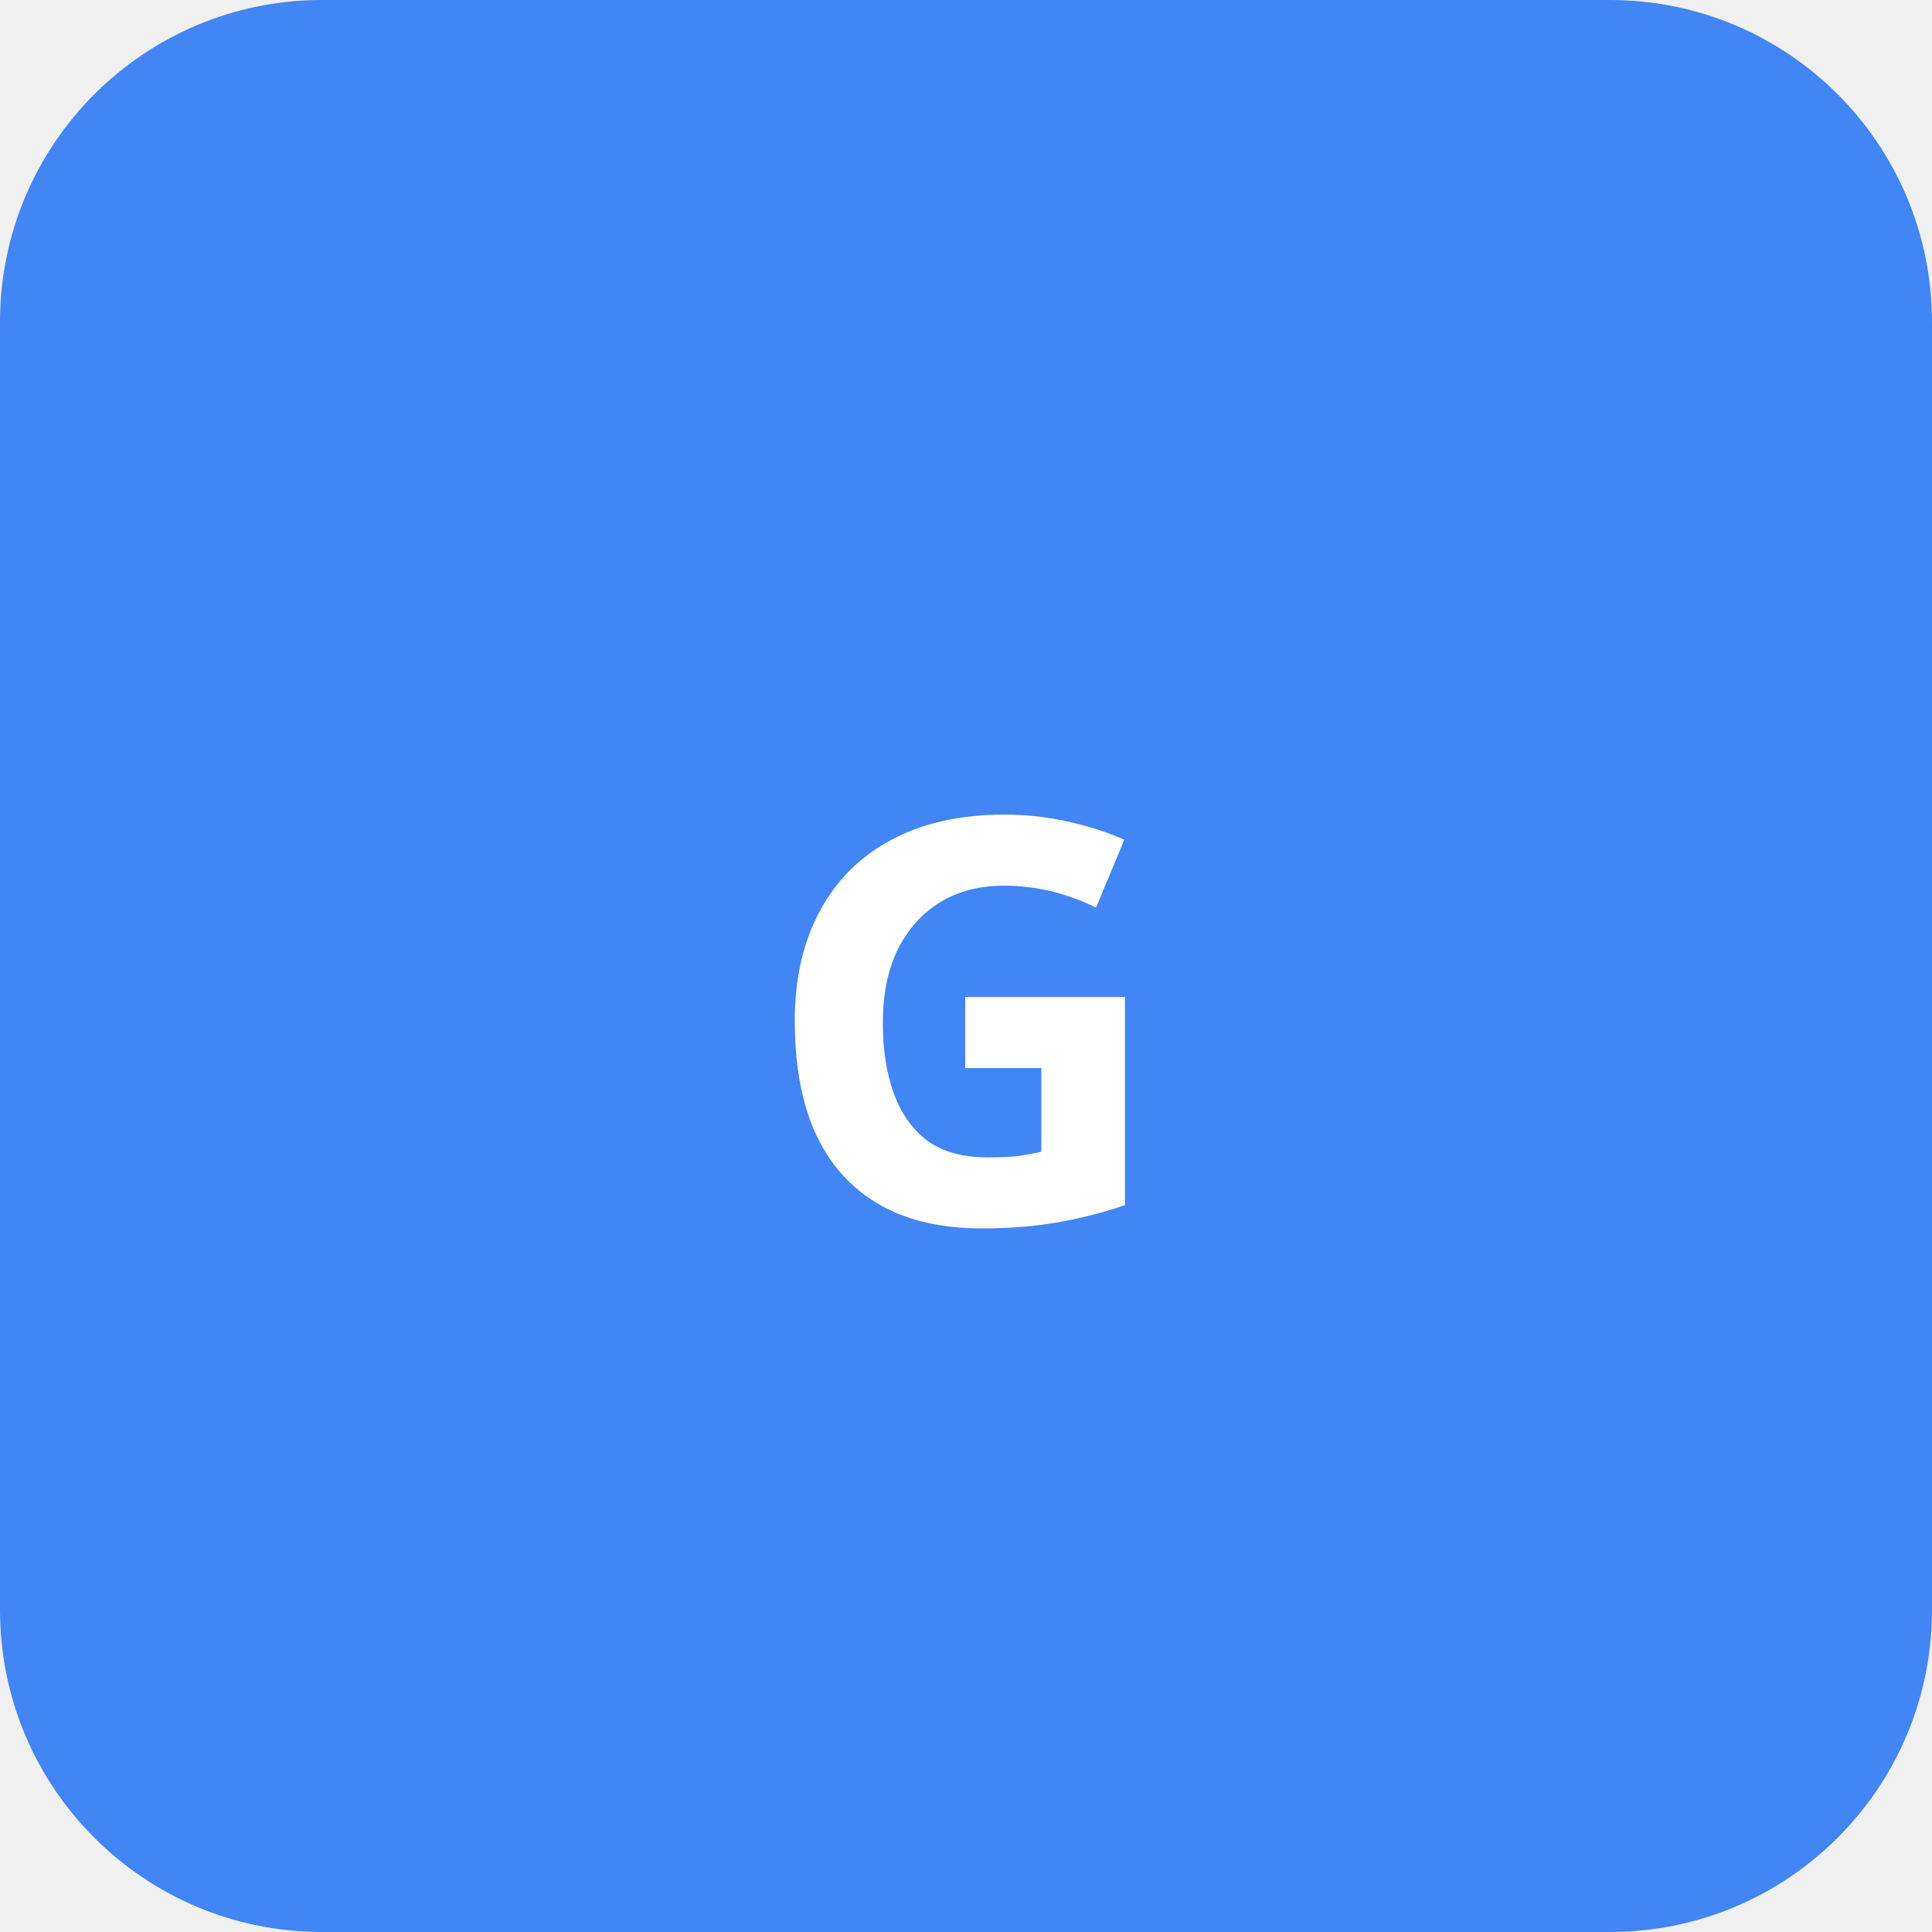
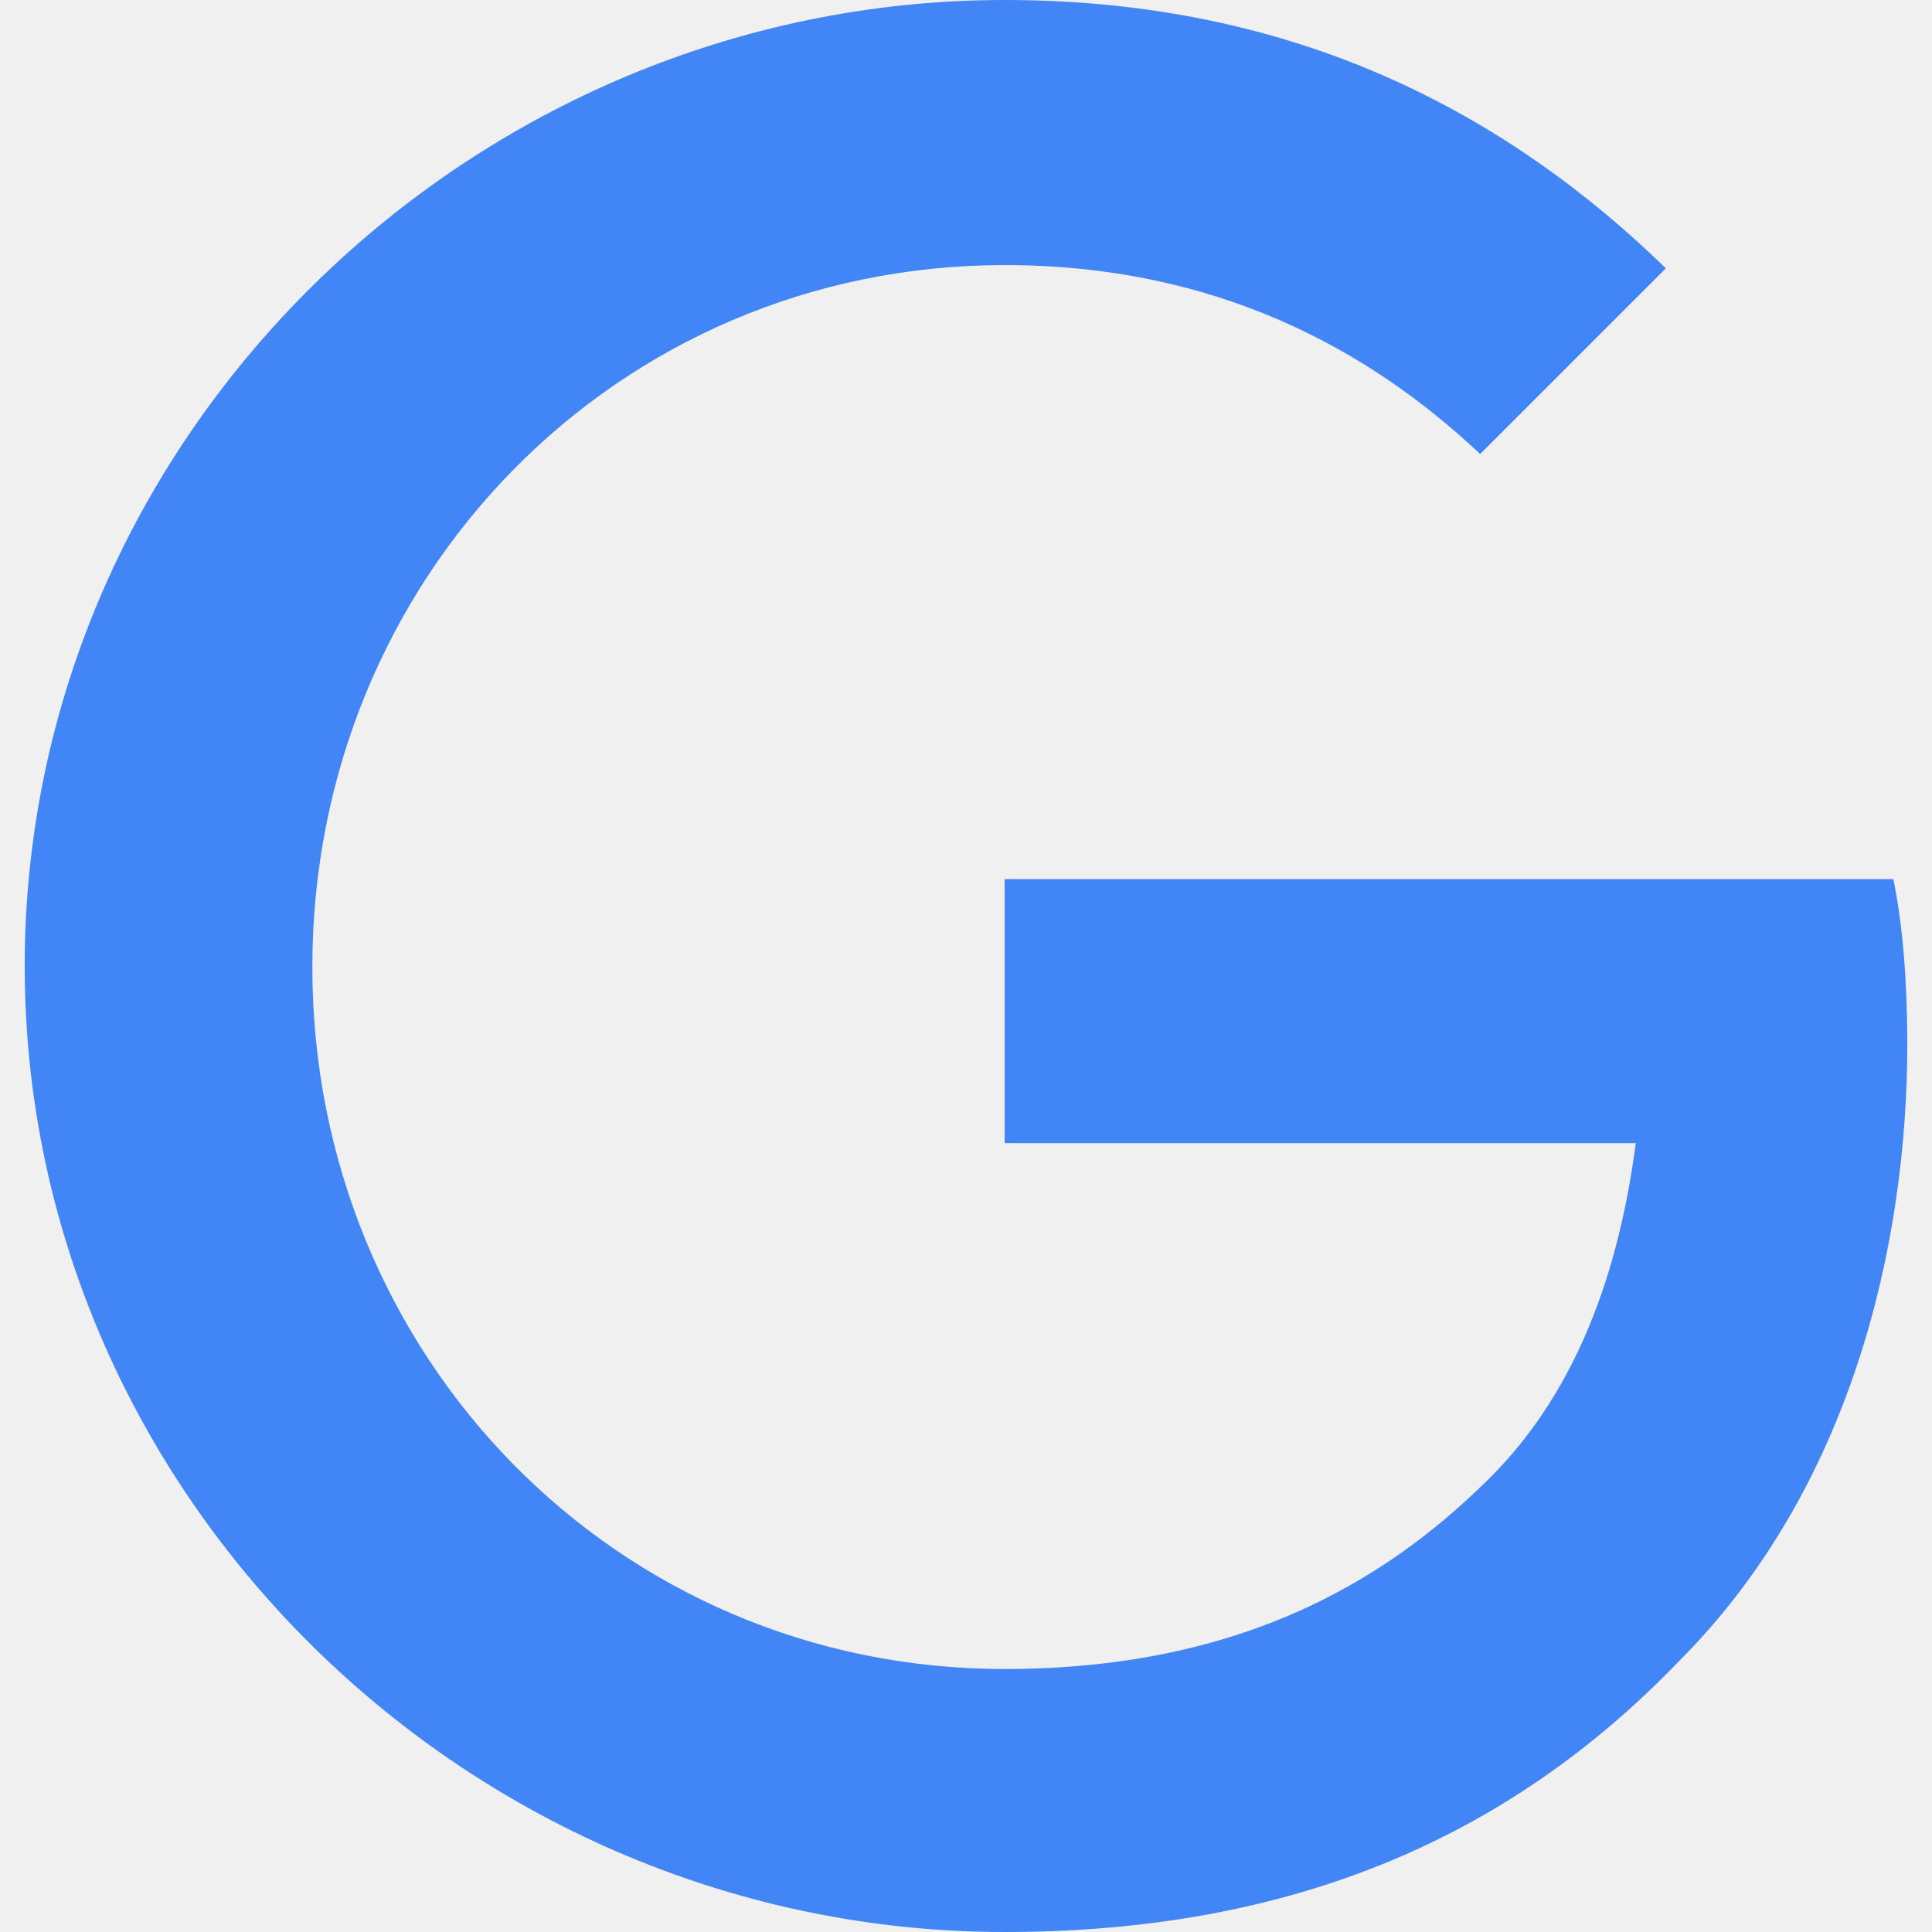
- <svg xmlns="http://www.w3.org/2000/svg" width="48" height="48" viewBox="0 0 48 48">
-   <rect width="48" height="48" rx="8" fill="#4285F4" />
-   <text x="50%" y="53%" dominant-baseline="middle" text-anchor="middle" fill="#ffffff" font-family="sans-serif" font-weight="bold" font-size="14">G</text>
+ <svg xmlns="http://www.w3.org/2000/svg" fill="#4285F4" role="img" viewBox="0 0 24 24">
+   <path d="M12.48 10.92v3.28h7.84c-.24 1.84-.853 3.187-1.787 4.133-1.147 1.147-2.933 2.4-6.053 2.4-4.827 0-8.6-3.893-8.6-8.72s3.773-8.72 8.6-8.72c2.6 0 4.507 1.027 5.907 2.347l2.307-2.307C18.747 1.44 16.133 0 12.48 0 5.867 0 .307 5.387.307 12s5.56 12 12.173 12c3.573 0 6.267-1.173 8.373-3.36 2.16-2.16 2.84-5.213 2.84-7.667 0-.76-.053-1.467-.173-2.053H12.48z" />
</svg>
